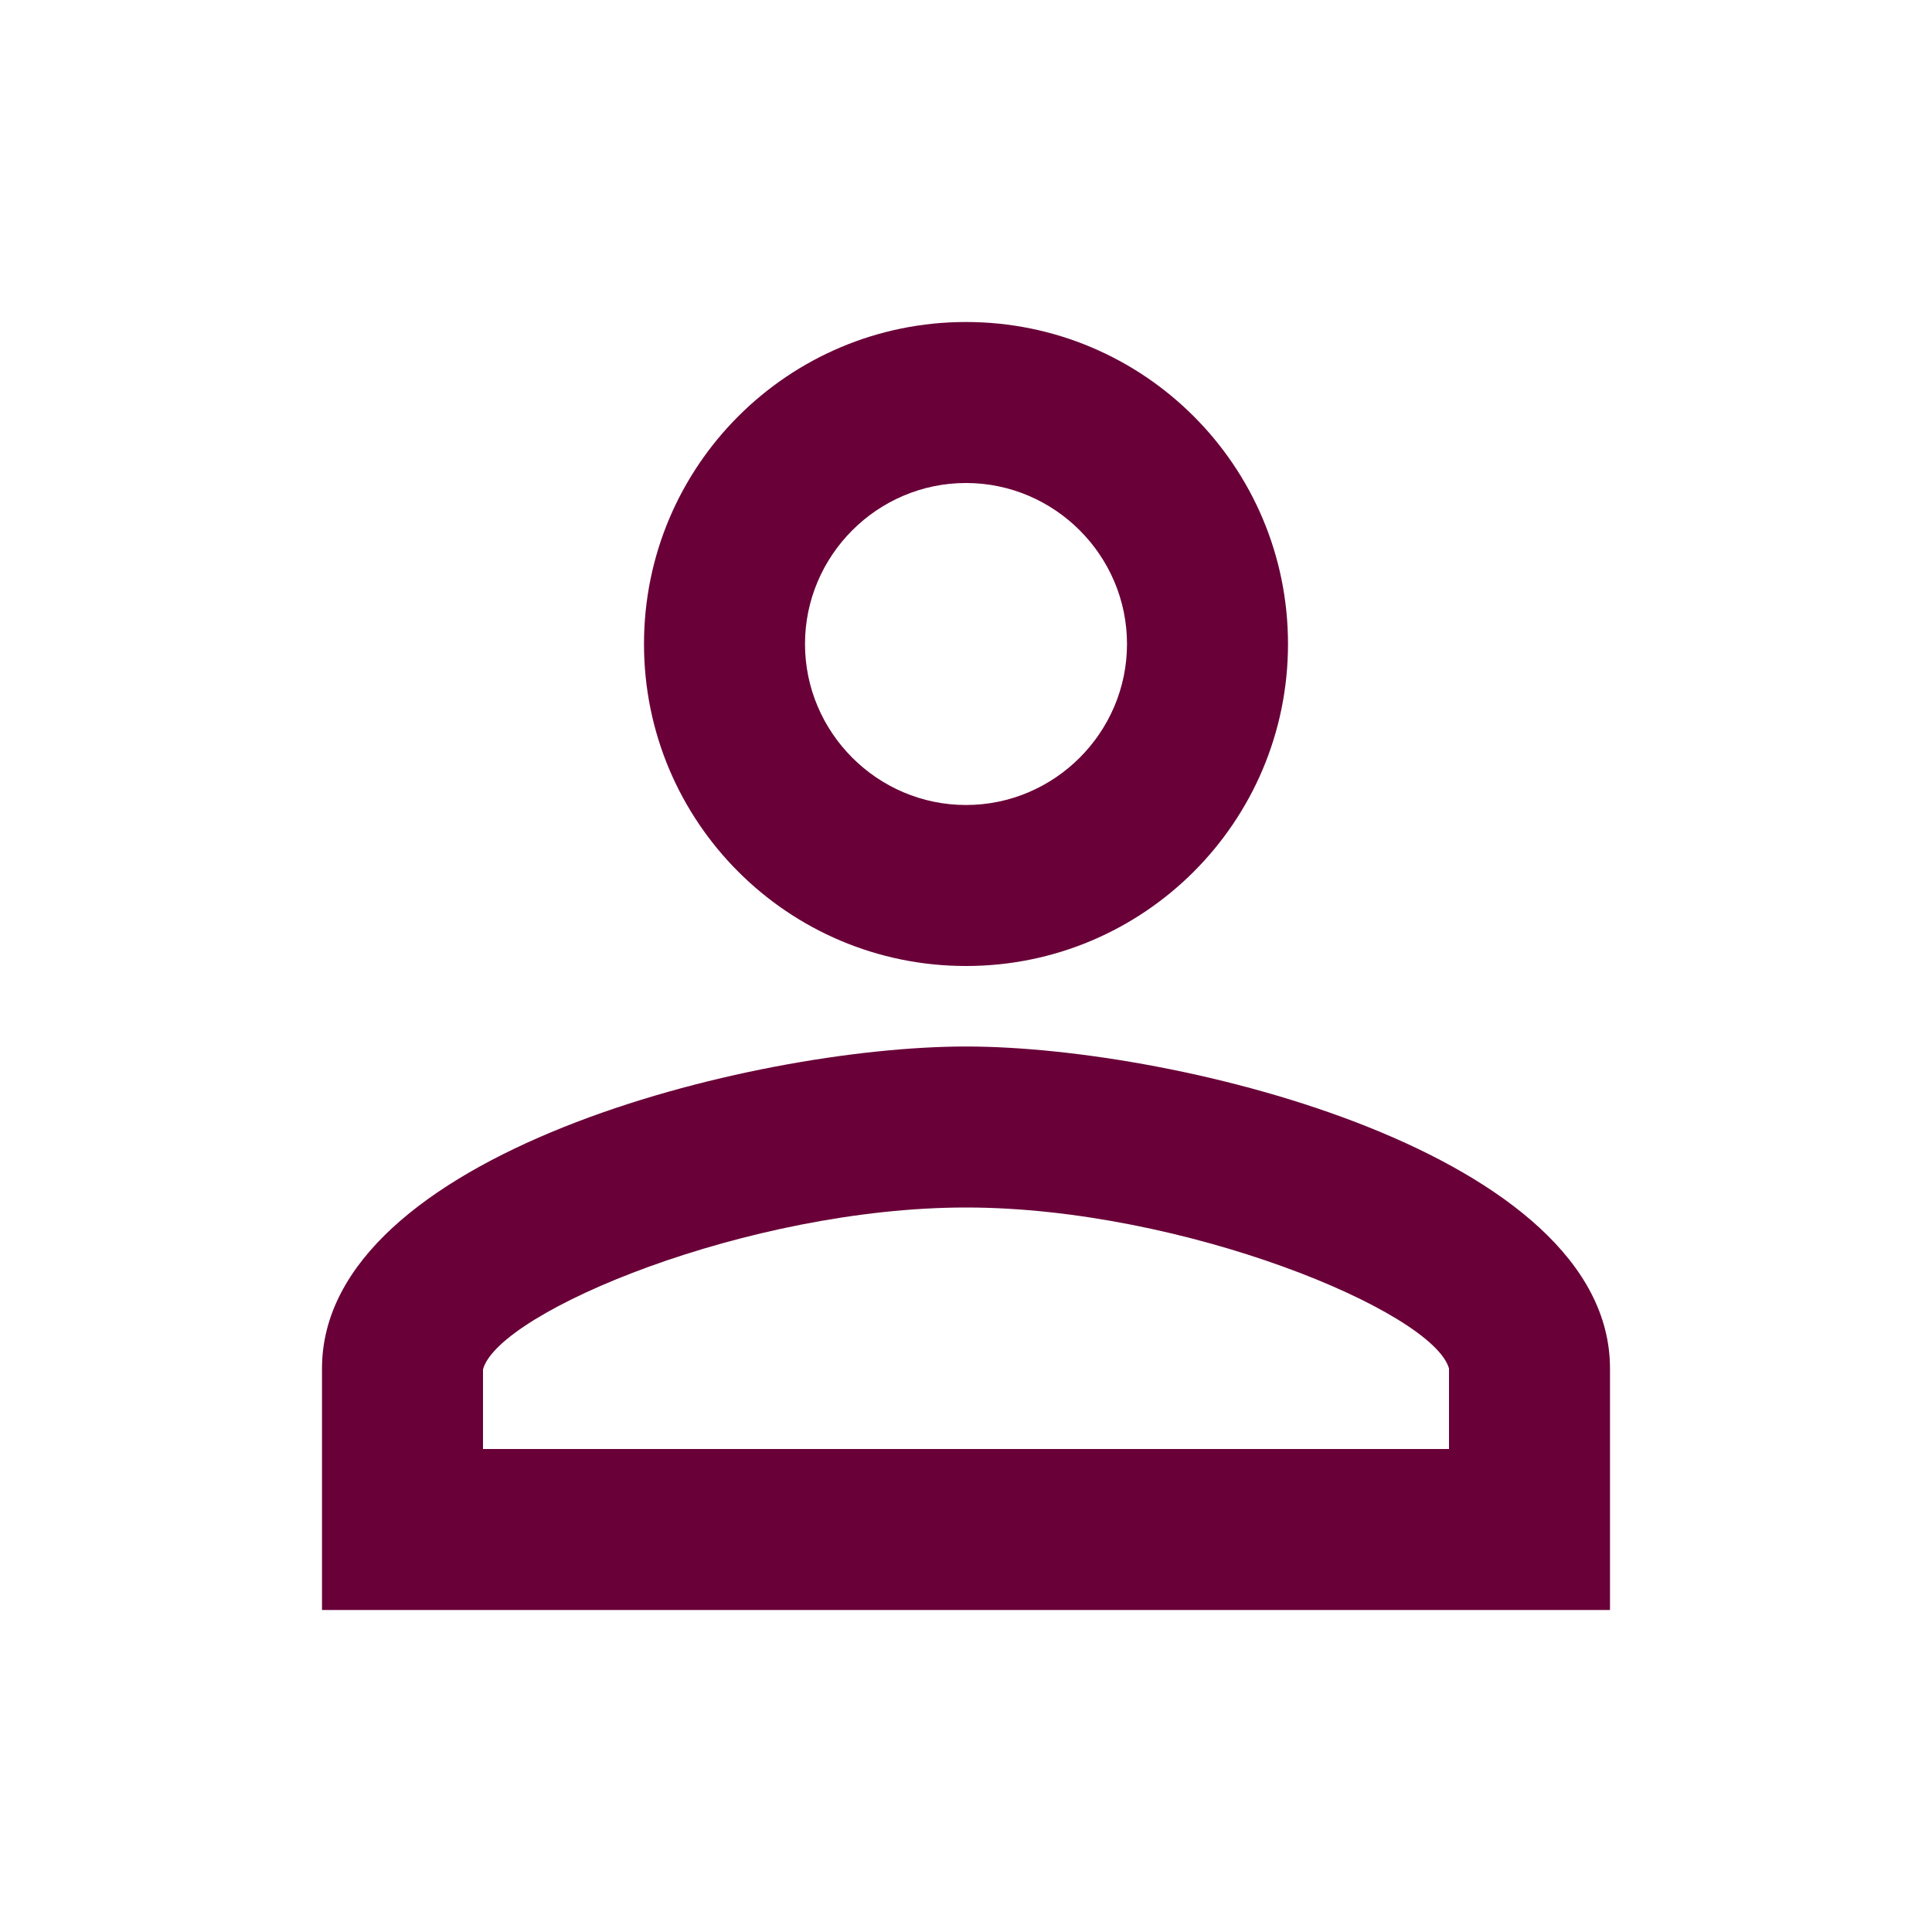
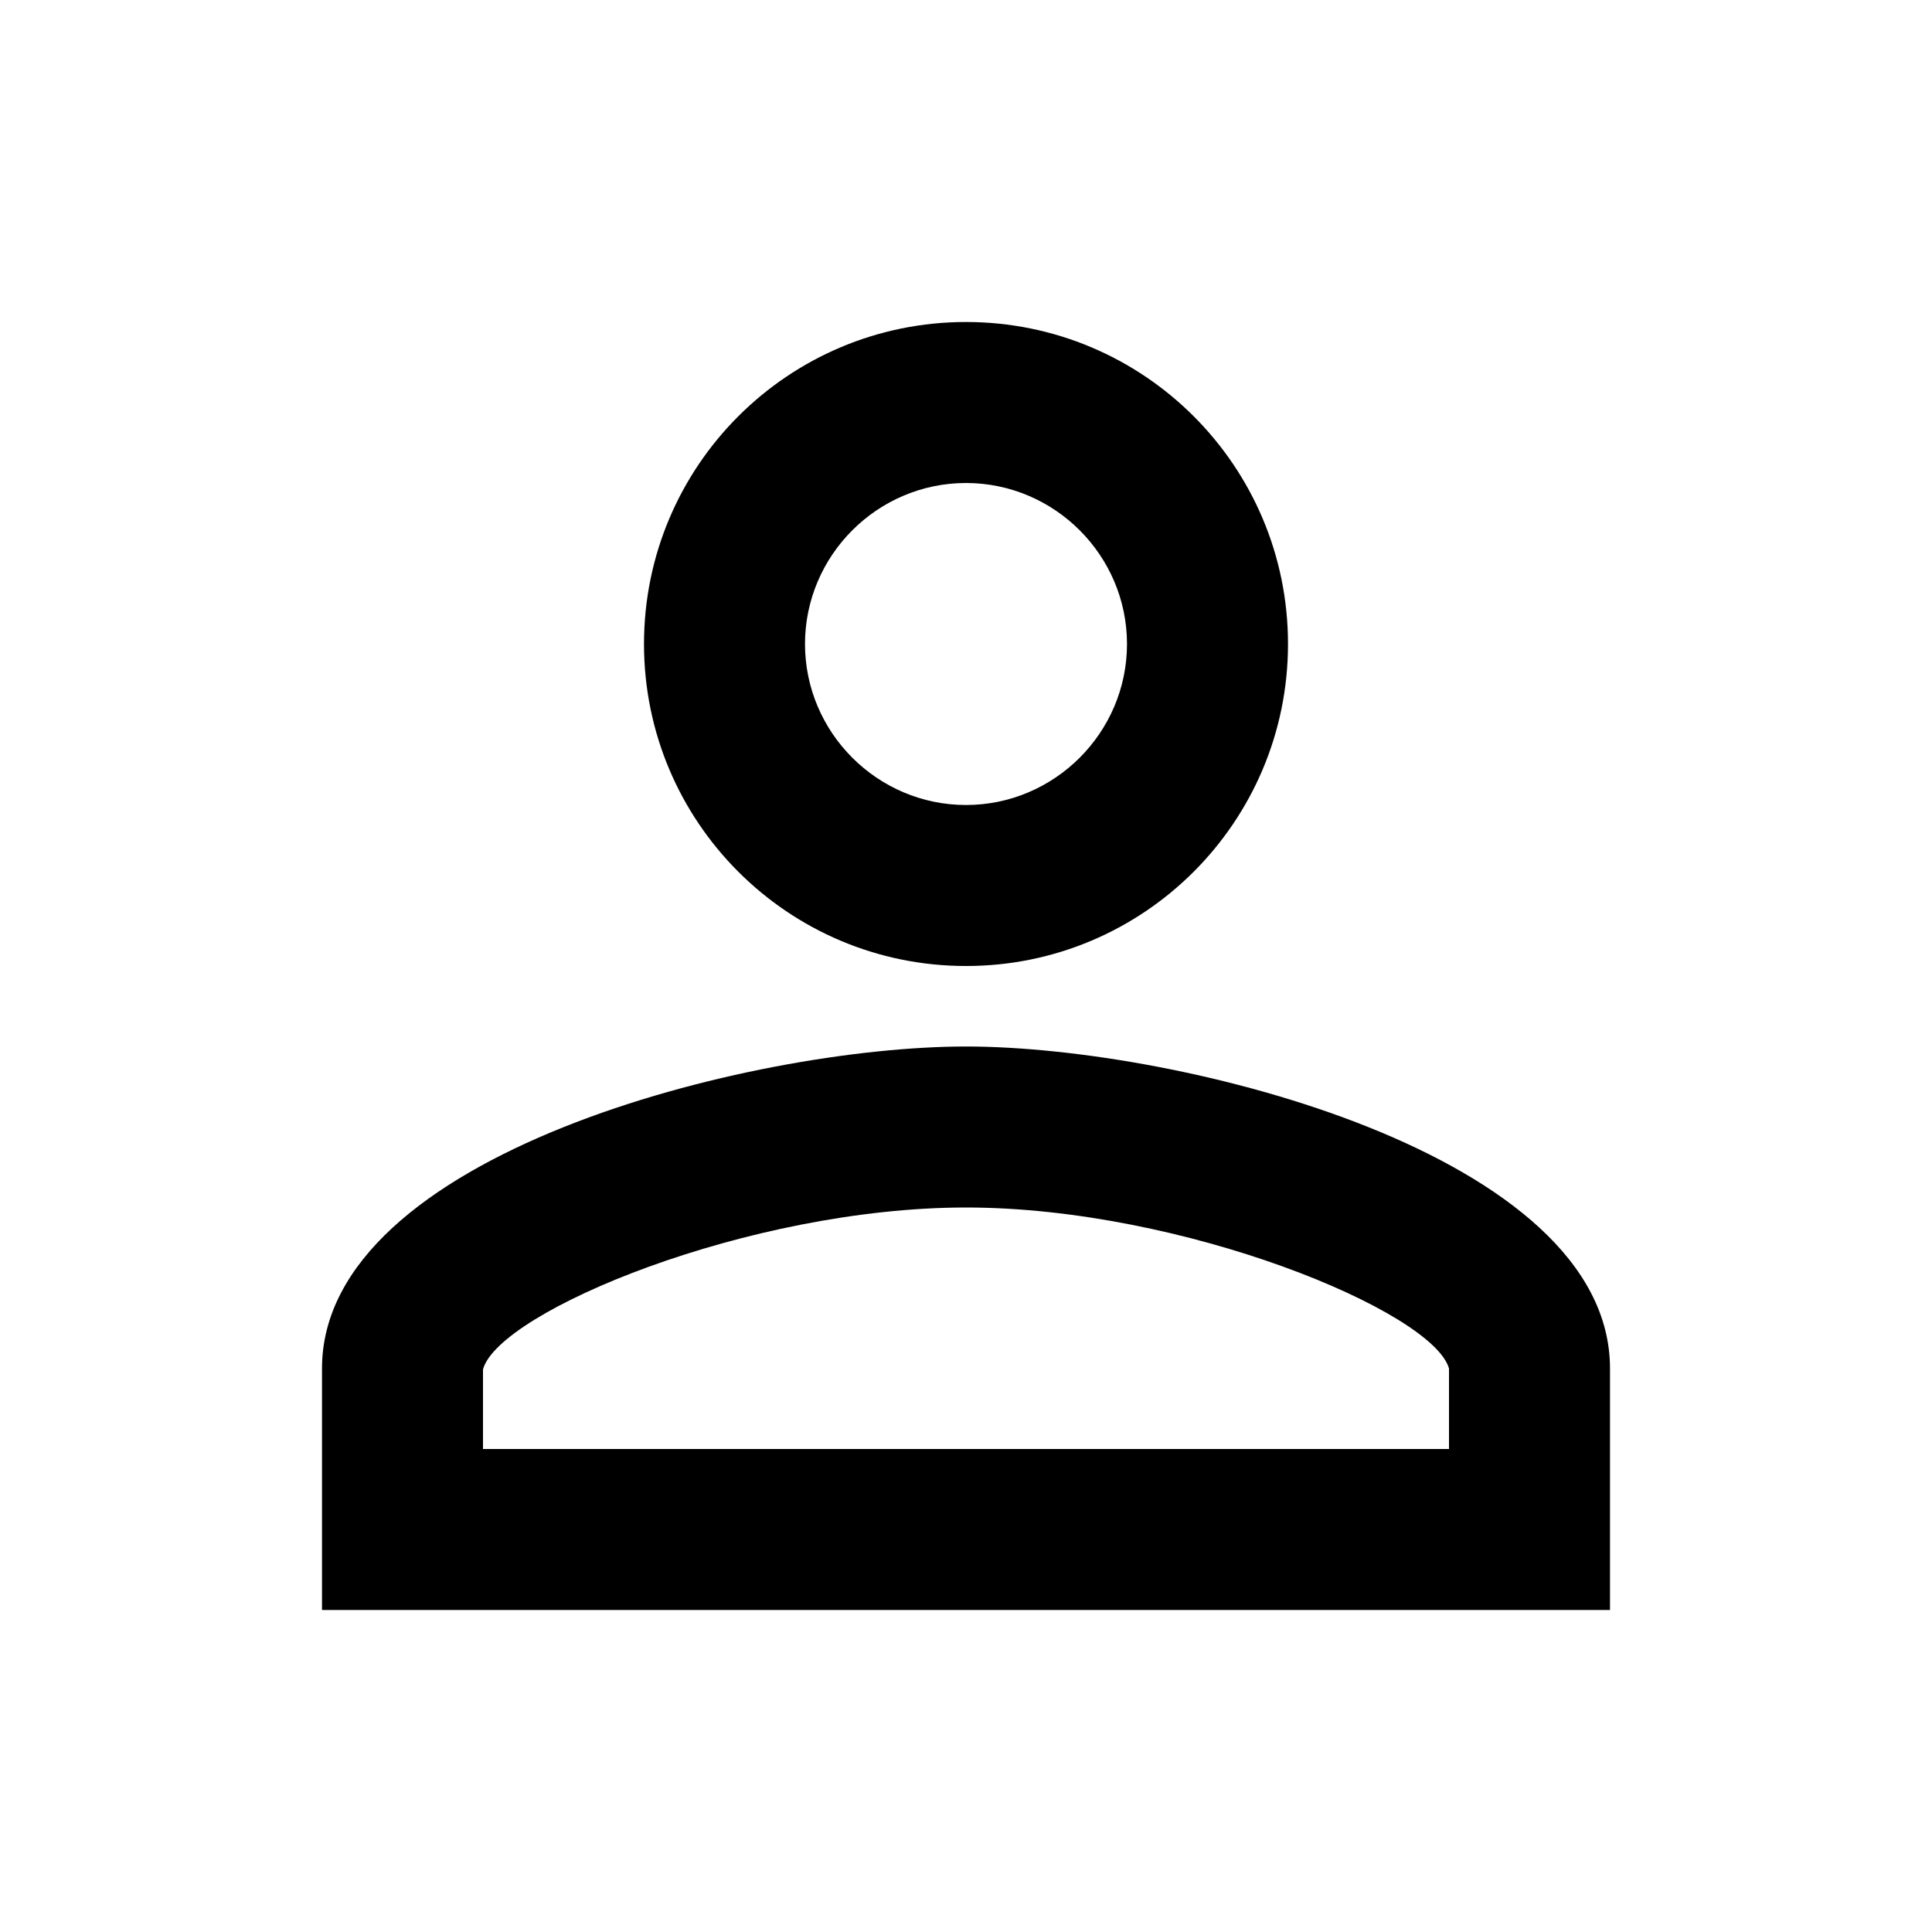
<svg xmlns="http://www.w3.org/2000/svg" height="24" viewBox="0 0 24 24" width="24">
  <path d="M0 0h24v24H0V0z" fill="none" />
-   <path d="M12 6c1.1 0 2 .9 2 2s-.9 2-2 2-2-.9-2-2 .9-2 2-2m0 9c2.7 0 5.8 1.29 6 2v1H6v-.99c.2-.72 3.3-2.01 6-2.01m0-11C9.79 4 8 5.79 8 8s1.79 4 4 4 4-1.79 4-4-1.79-4-4-4zm0 9c-2.67 0-8 1.34-8 4v3h16v-3c0-2.66-5.33-4-8-4z" fill="#690038" />
+   <path d="M12 6c1.1 0 2 .9 2 2s-.9 2-2 2-2-.9-2-2 .9-2 2-2m0 9c2.7 0 5.8 1.29 6 2v1H6v-.99c.2-.72 3.3-2.01 6-2.01m0-11C9.79 4 8 5.79 8 8s1.79 4 4 4 4-1.79 4-4-1.79-4-4-4zm0 9c-2.67 0-8 1.34-8 4v3h16v-3c0-2.66-5.33-4-8-4z" fill="currentcolor" />
</svg>
